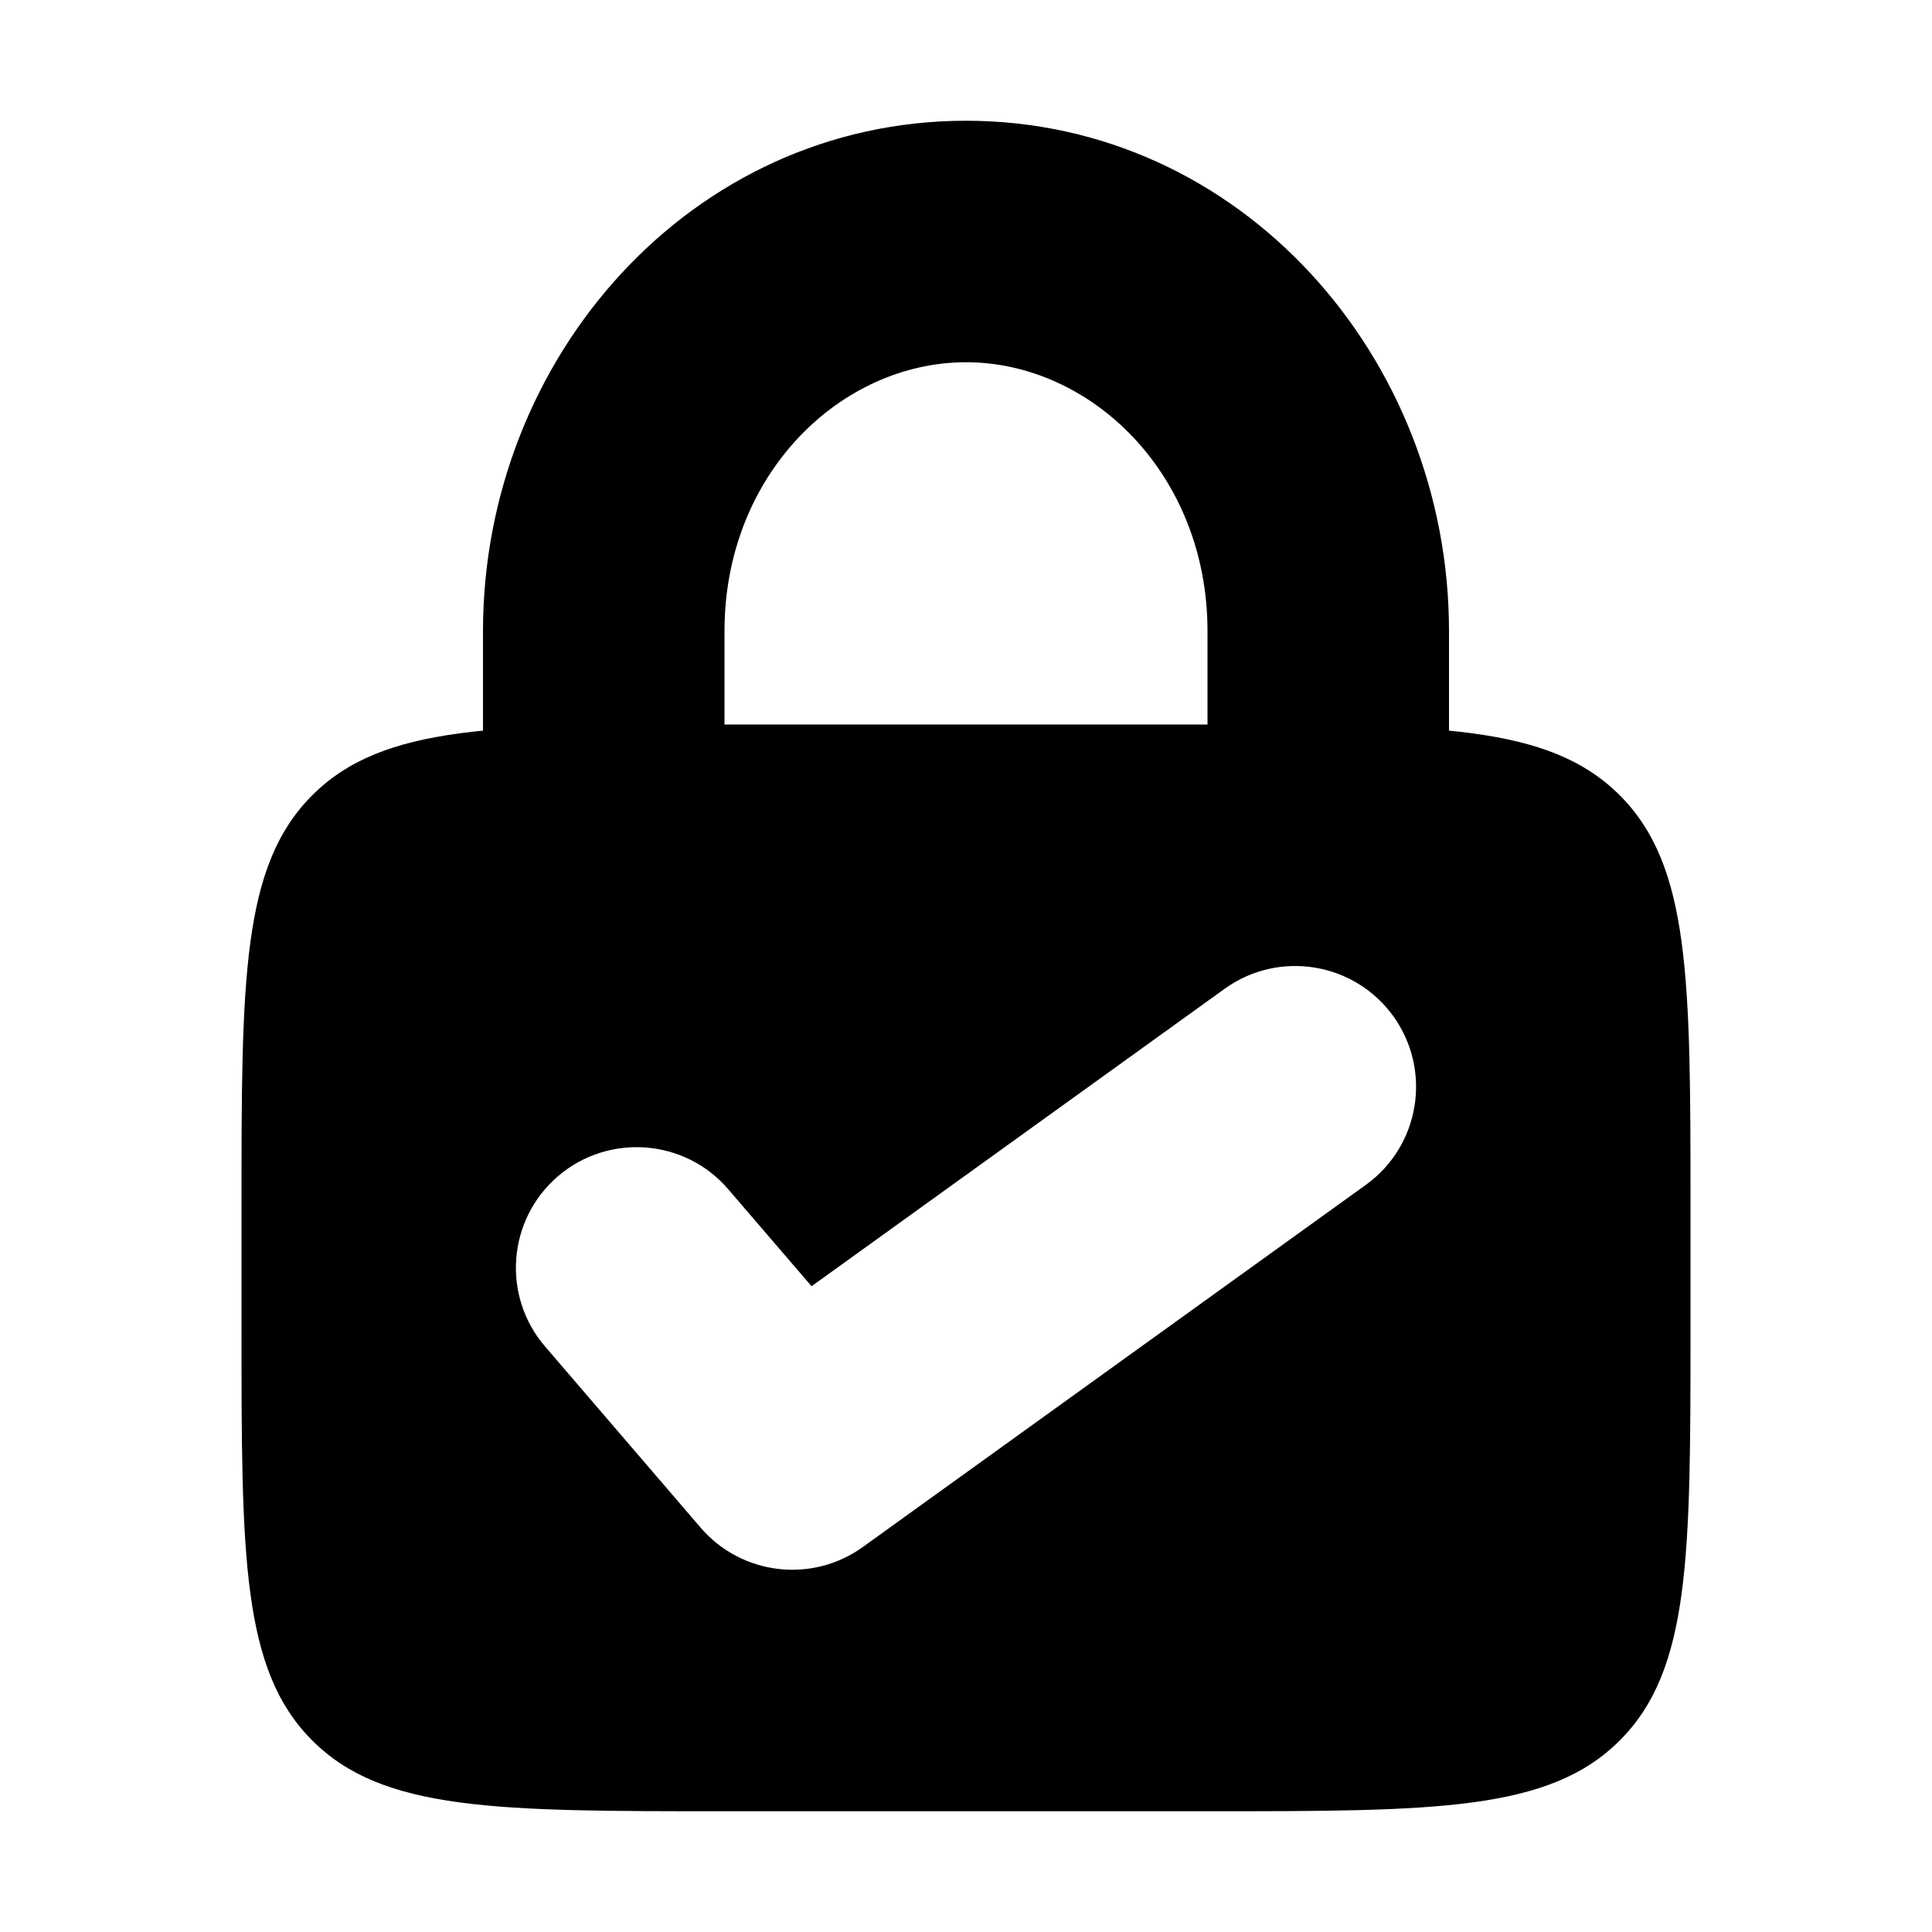
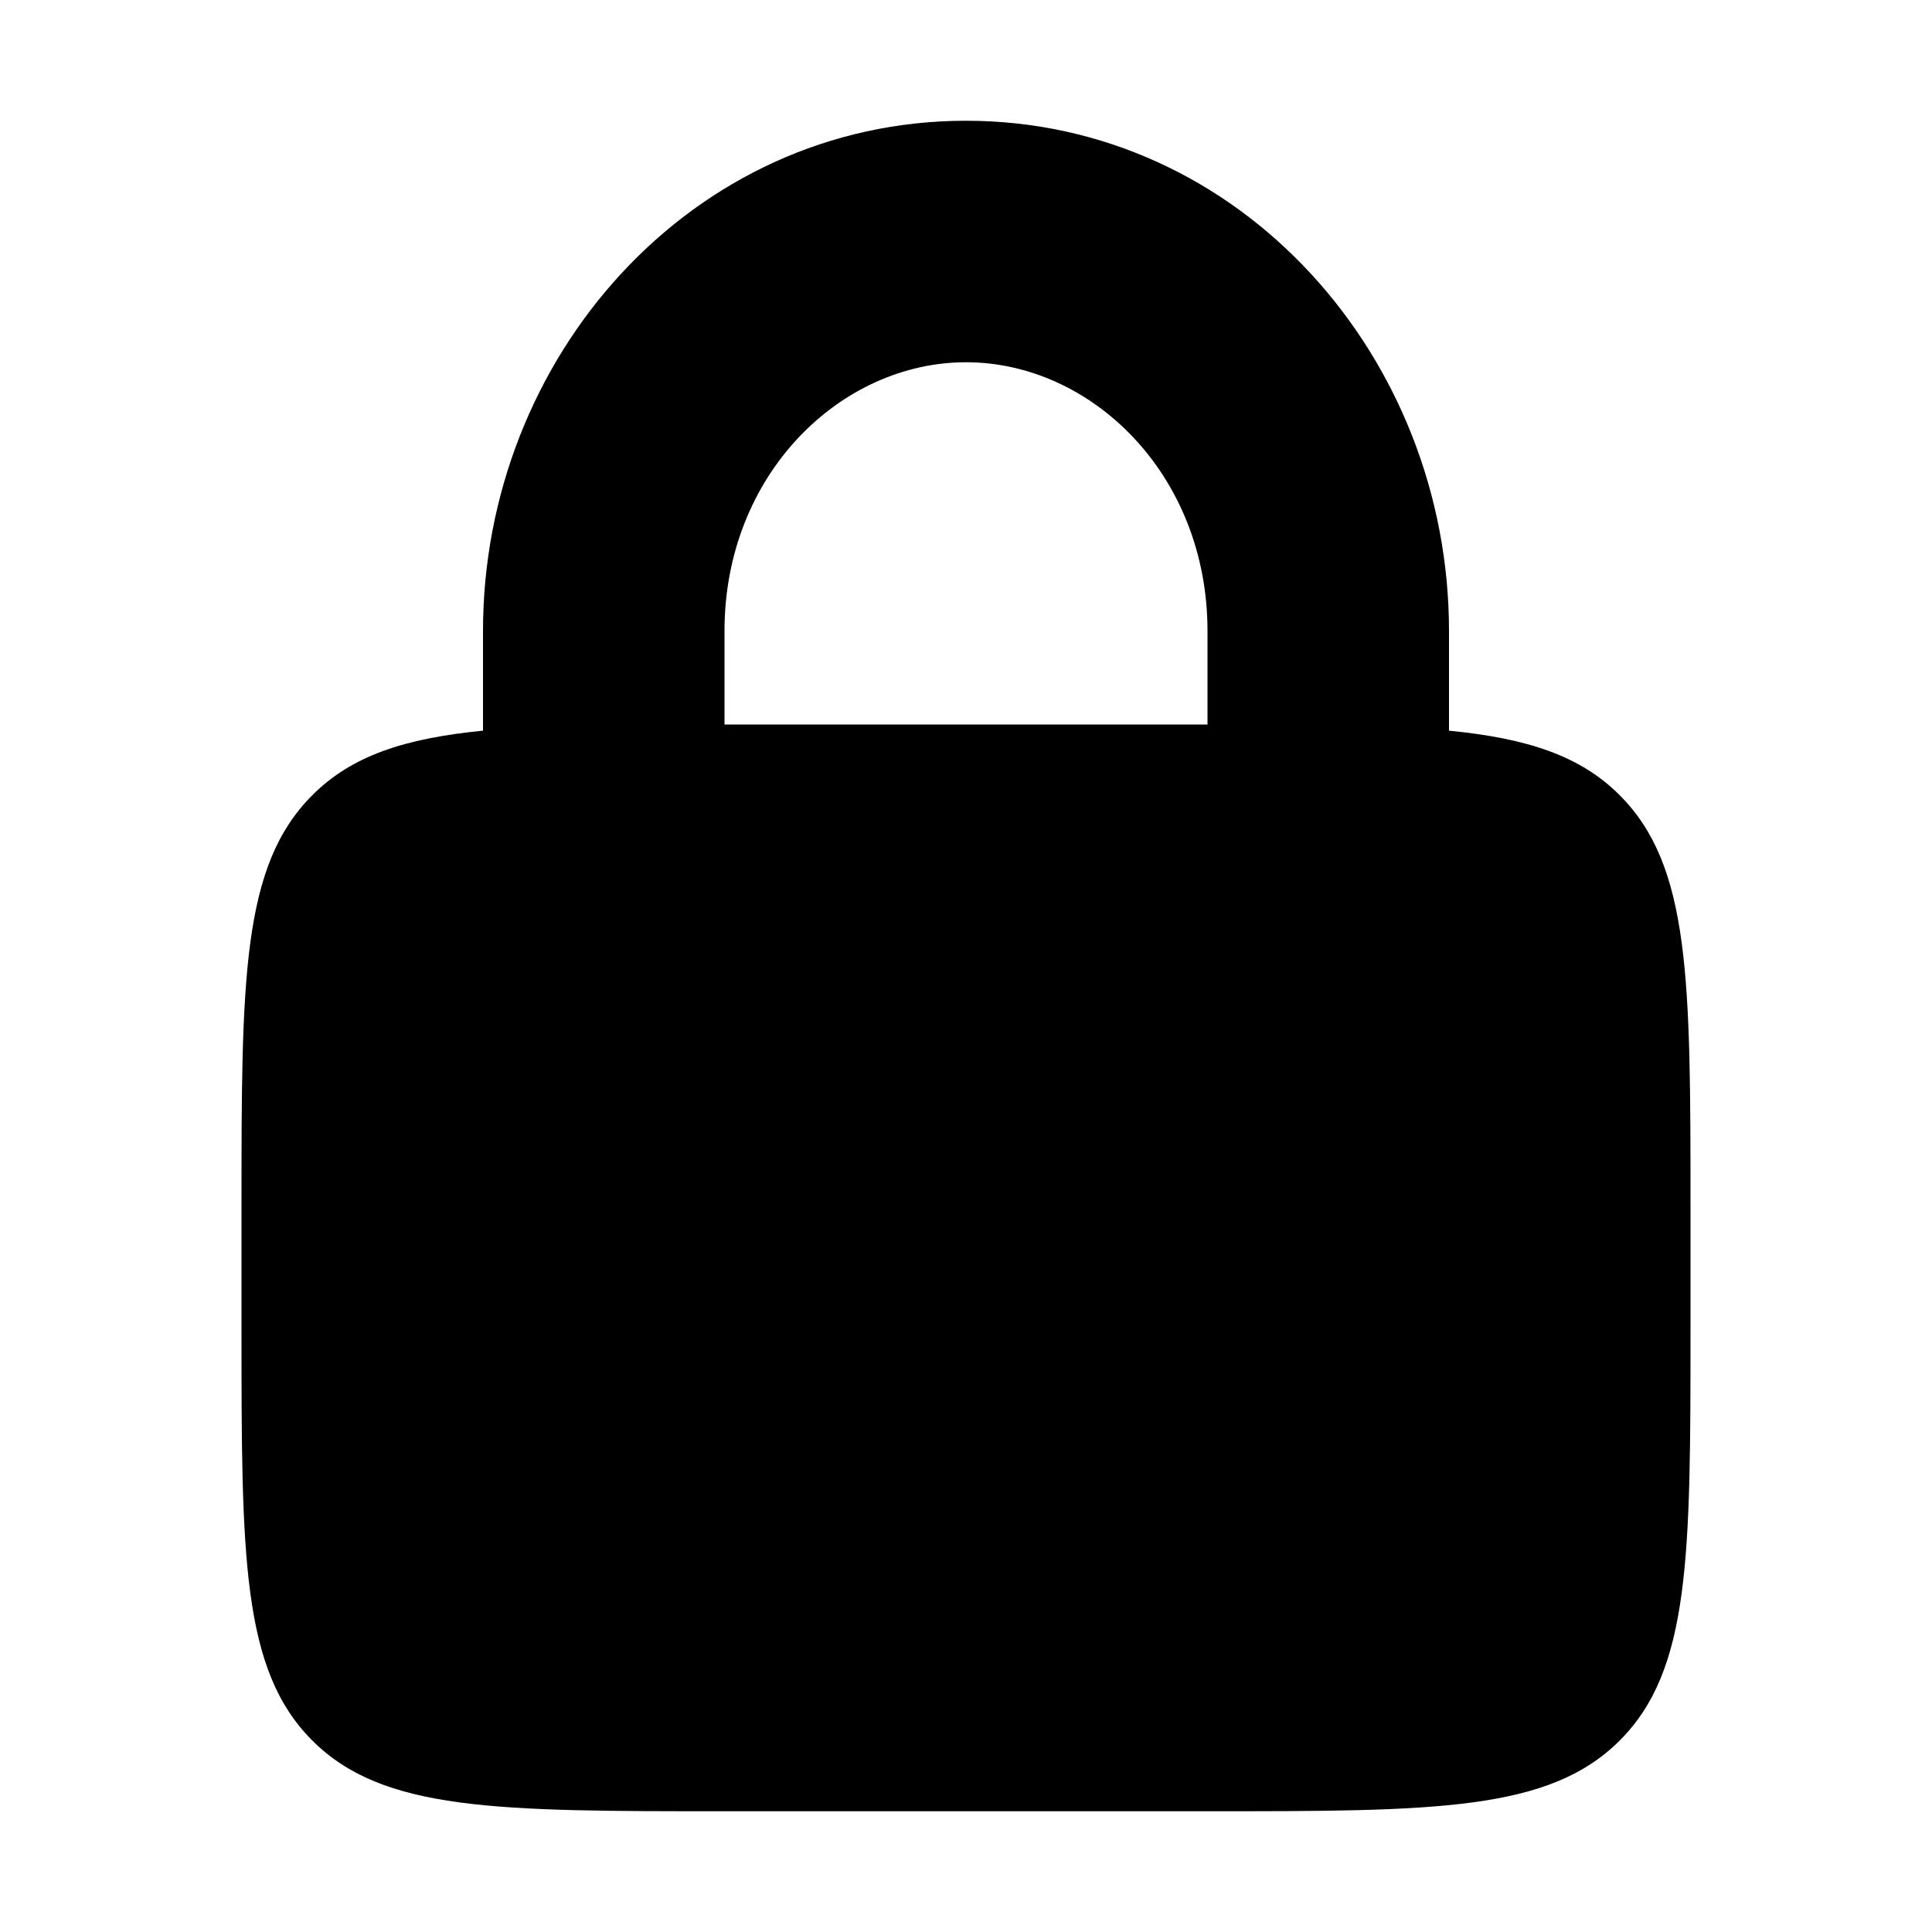
<svg xmlns="http://www.w3.org/2000/svg" width="16" height="16" viewBox="0 0 16 16" fill="none">
-   <path fill-rule="evenodd" clip-rule="evenodd" d="M8 3C6.963 3 6 3.927 6 5.226V7C6 7.552 5.552 8 5 8C4.448 8 4 7.552 4 7V5.226C4 2.962 5.724 1 8 1C10.276 1 12 2.962 12 5.226V7C12 7.552 11.552 8 11 8C10.448 8 10 7.552 10 7V5.226C10 3.927 9.037 3 8 3Z" fill="currentColor" />
-   <path fill-rule="evenodd" clip-rule="evenodd" d="M2.586 6.586C2 7.172 2 8.114 2 10V11C2 12.886 2 13.828 2.586 14.414C3.172 15 4.114 15 6 15H10C11.886 15 12.828 15 13.414 14.414C14 13.828 14 12.886 14 11V10C14 8.114 14 7.172 13.414 6.586C12.828 6 11.886 6 10 6H6C4.114 6 3.172 6 2.586 6.586ZM11.312 9.812C11.76 9.489 11.861 8.864 11.539 8.416C11.216 7.968 10.591 7.866 10.143 8.188L6.721 10.652L6.031 9.849C5.672 9.43 5.04 9.382 4.621 9.741C4.202 10.101 4.154 10.732 4.514 11.151L5.802 12.651C6.14 13.045 6.724 13.115 7.145 12.812L11.312 9.812Z" fill="currentColor" />
+   <path fill-rule="evenodd" clip-rule="evenodd" d="M4 6.051L4 5.226C4 2.962 5.724 1 8 1C10.276 1 12 2.962 12 5.226V6.051C12.65 6.115 13.088 6.259 13.414 6.586C14 7.172 14 8.114 14 10V11C14 12.886 14 13.828 13.414 14.414C12.828 15 11.886 15 10 15L6 15C4.114 15 3.172 15 2.586 14.414C2 13.828 2 12.886 2 11L2 10C2 8.114 2 7.172 2.586 6.586C2.912 6.259 3.35 6.115 4 6.051ZM6 5.226C6 3.927 6.963 3 8 3C9.037 3 10 3.927 10 5.226L10 6H6L6 5.226Z" fill="currentColor" />
</svg>
